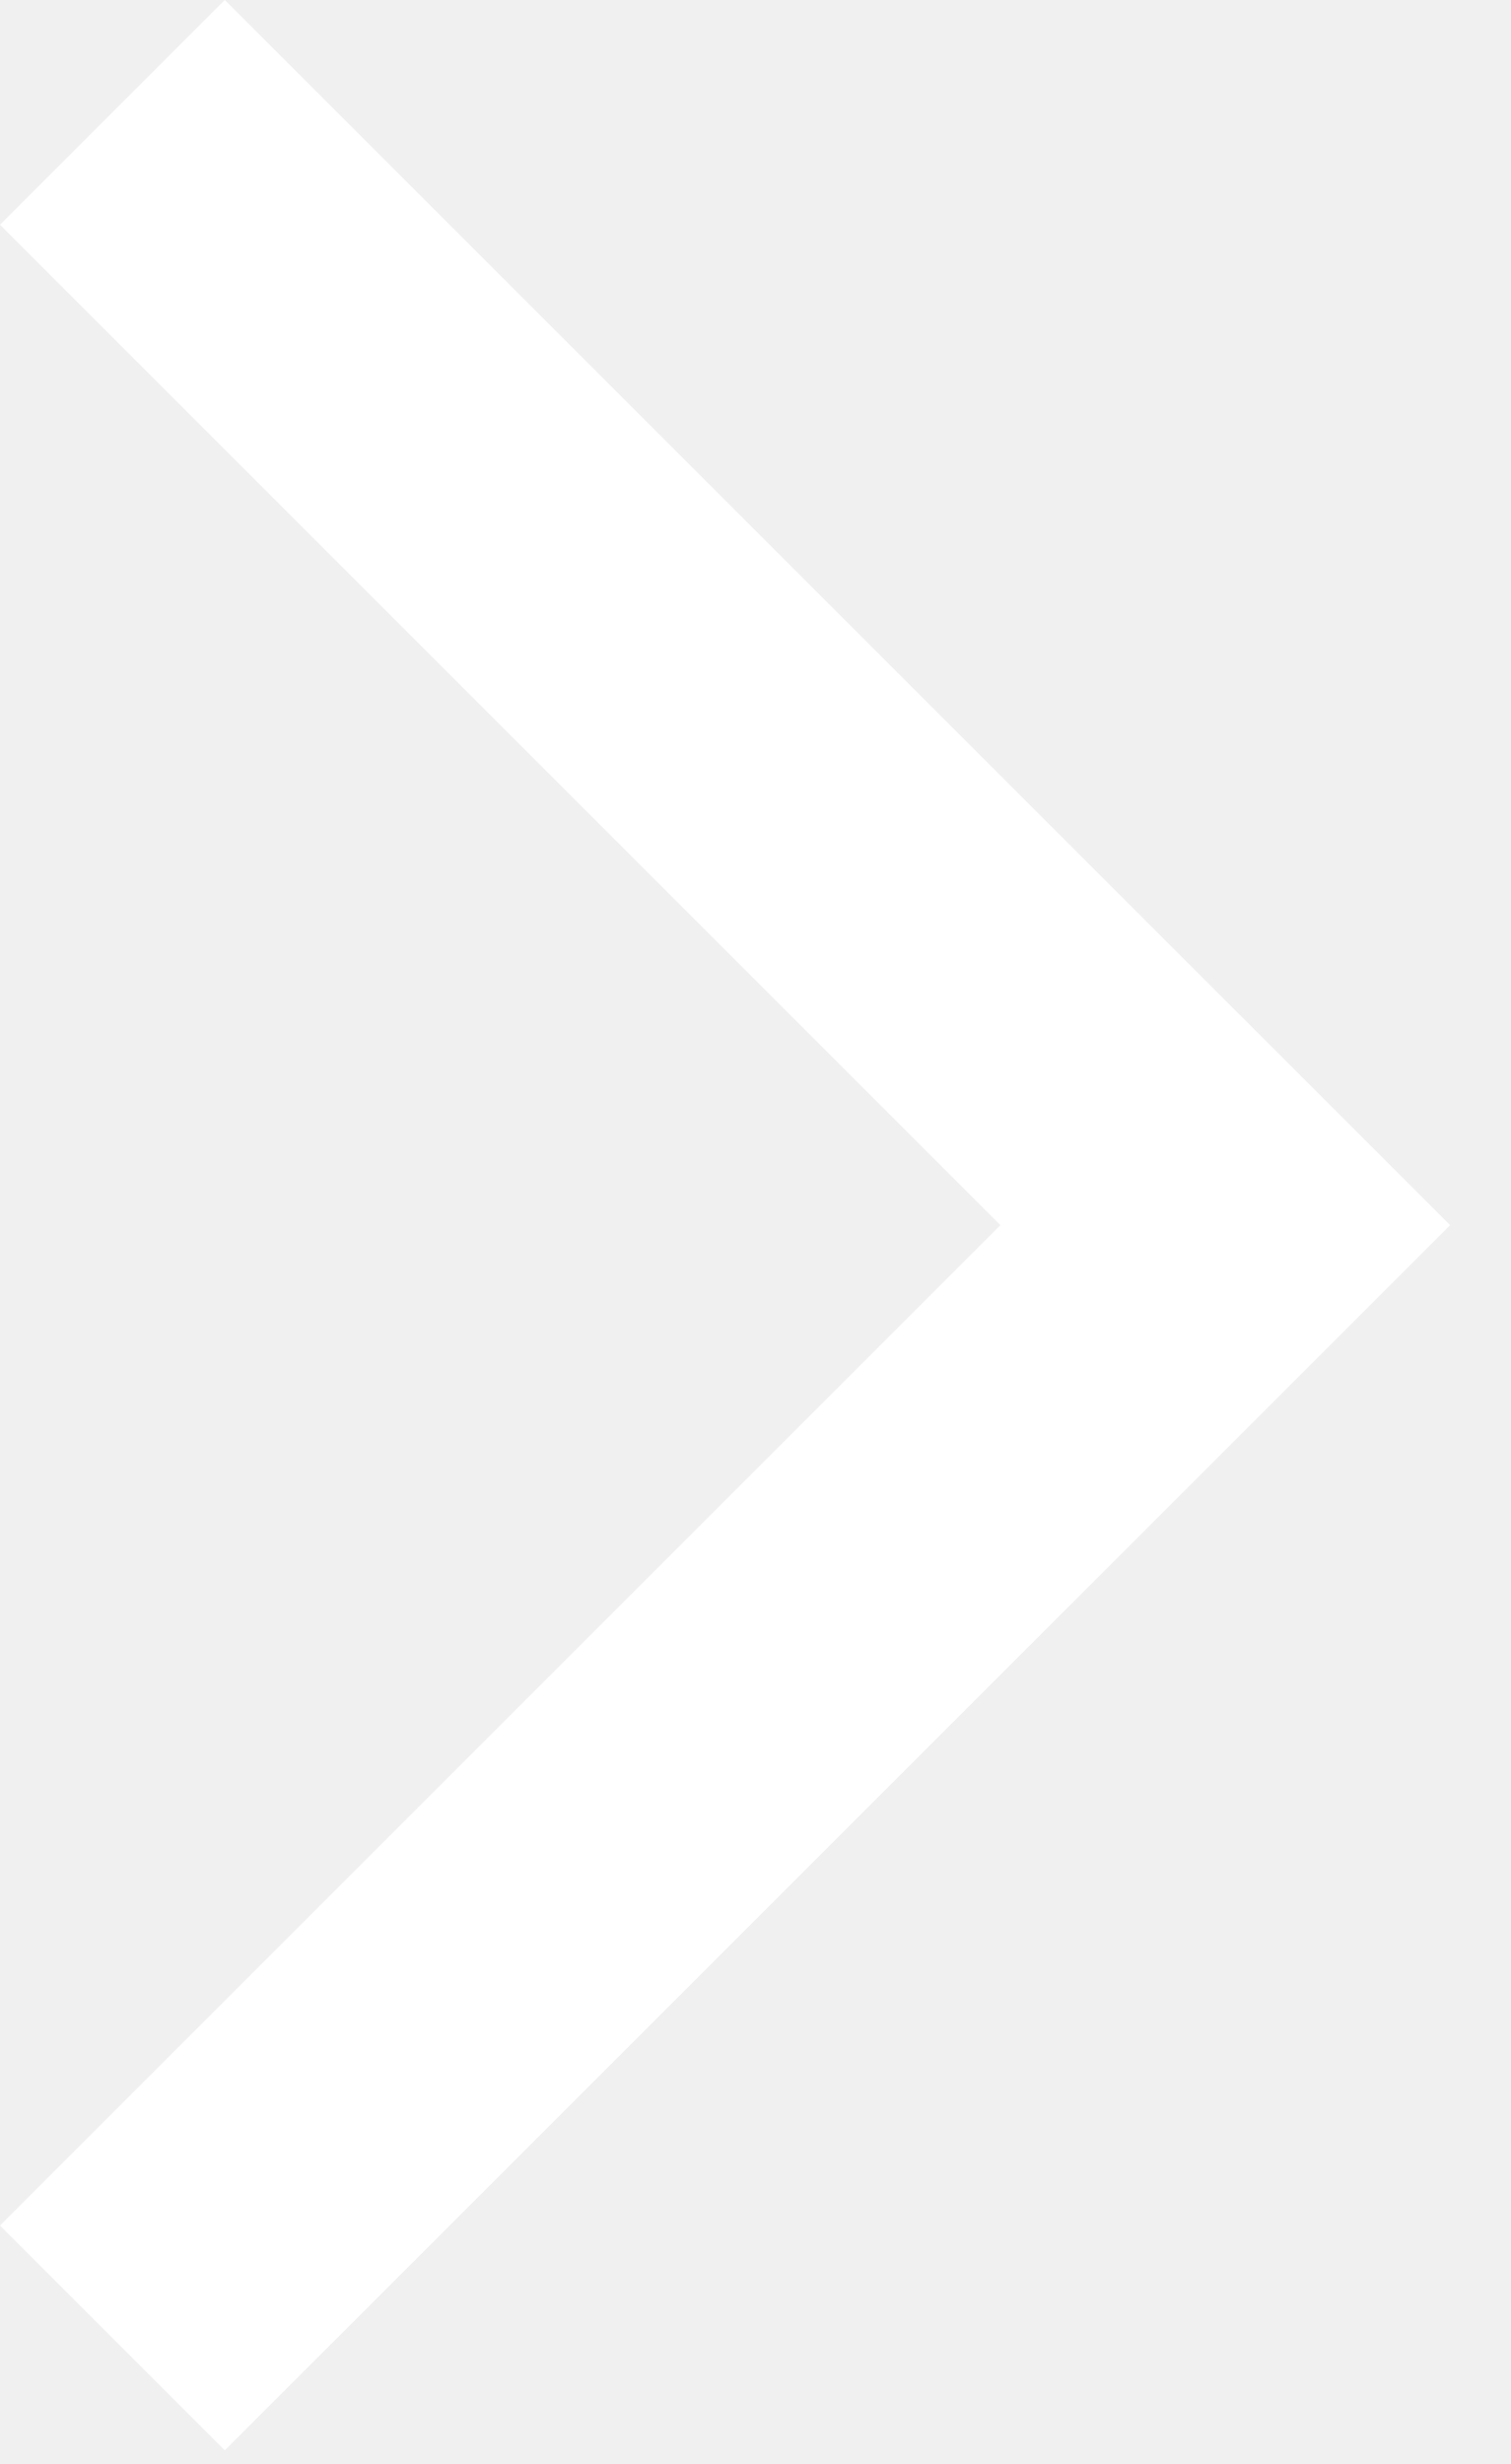
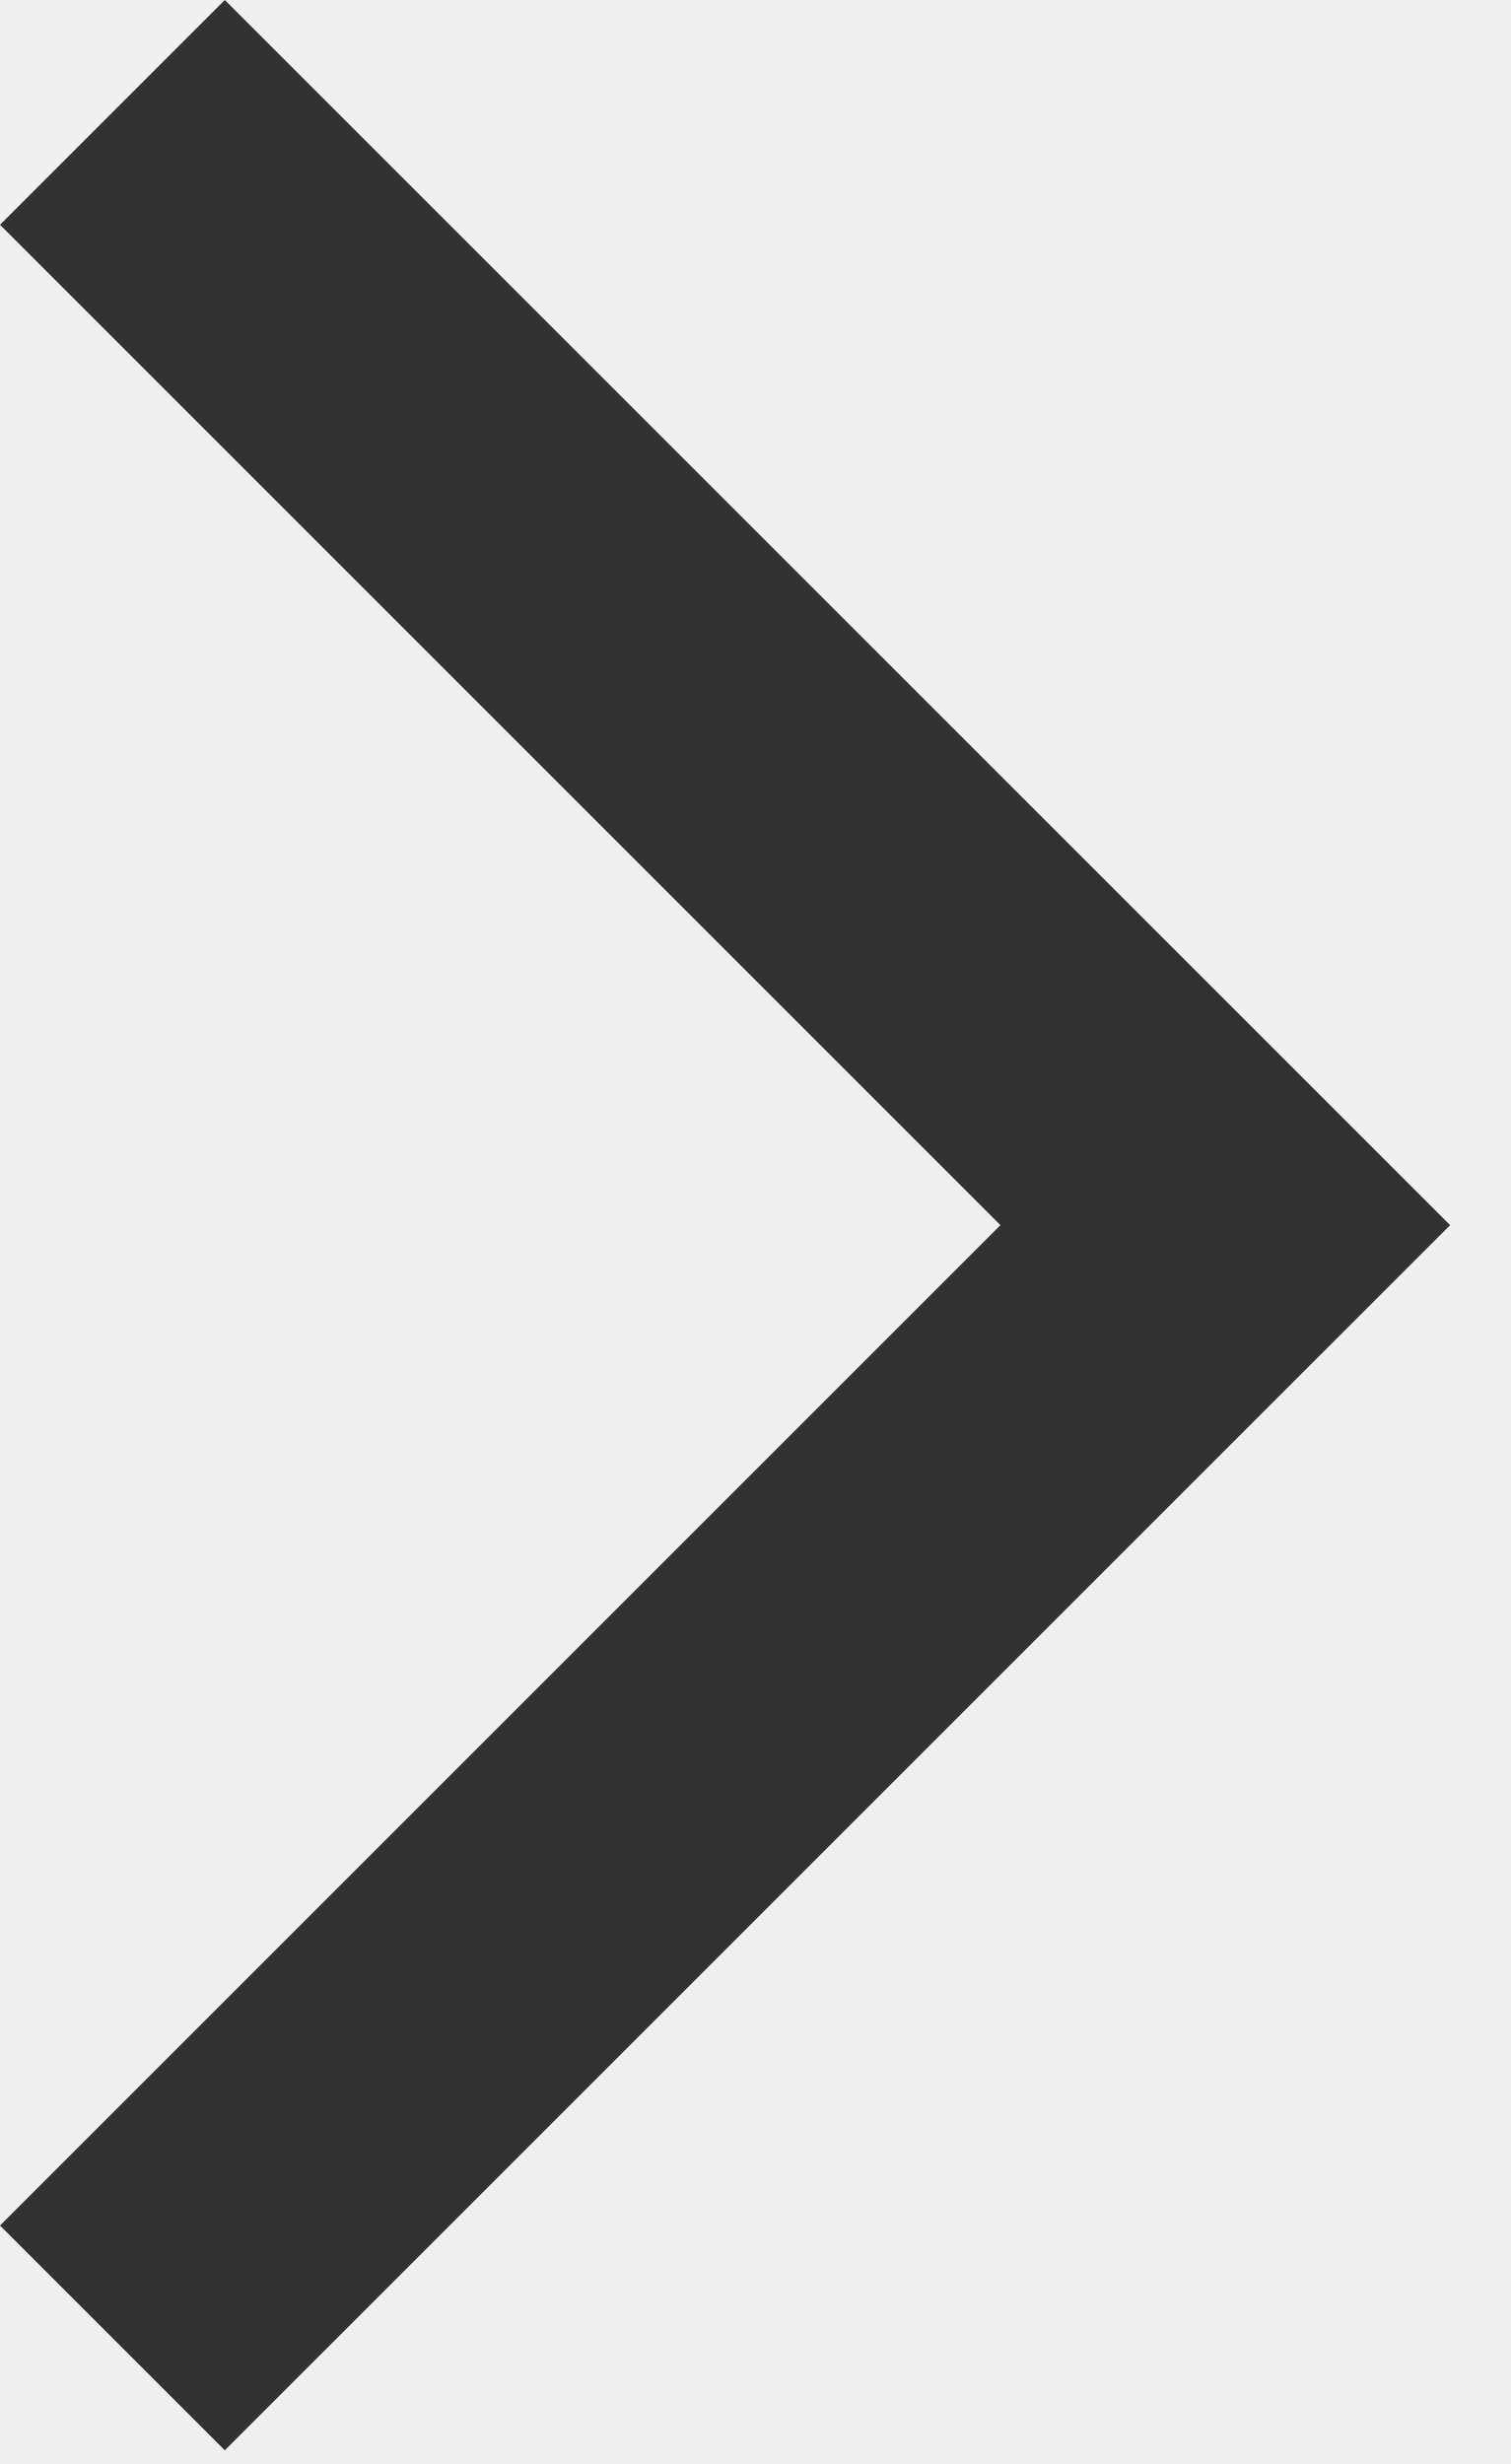
<svg xmlns="http://www.w3.org/2000/svg" width="19" height="31" viewBox="0 0 19 31" fill="none">
-   <path fill-rule="evenodd" clip-rule="evenodd" d="M12.586 15.414L0 2.828L2.828 0L18.243 15.414L2.828 30.828L0 28L12.586 15.414Z" fill="#FFFFFF" />
+   <path fill-rule="evenodd" clip-rule="evenodd" d="M12.586 15.414L0 2.828L2.828 0L18.243 15.414L2.828 30.828L0 28L12.586 15.414Z" fill="#323232" />
</svg>
